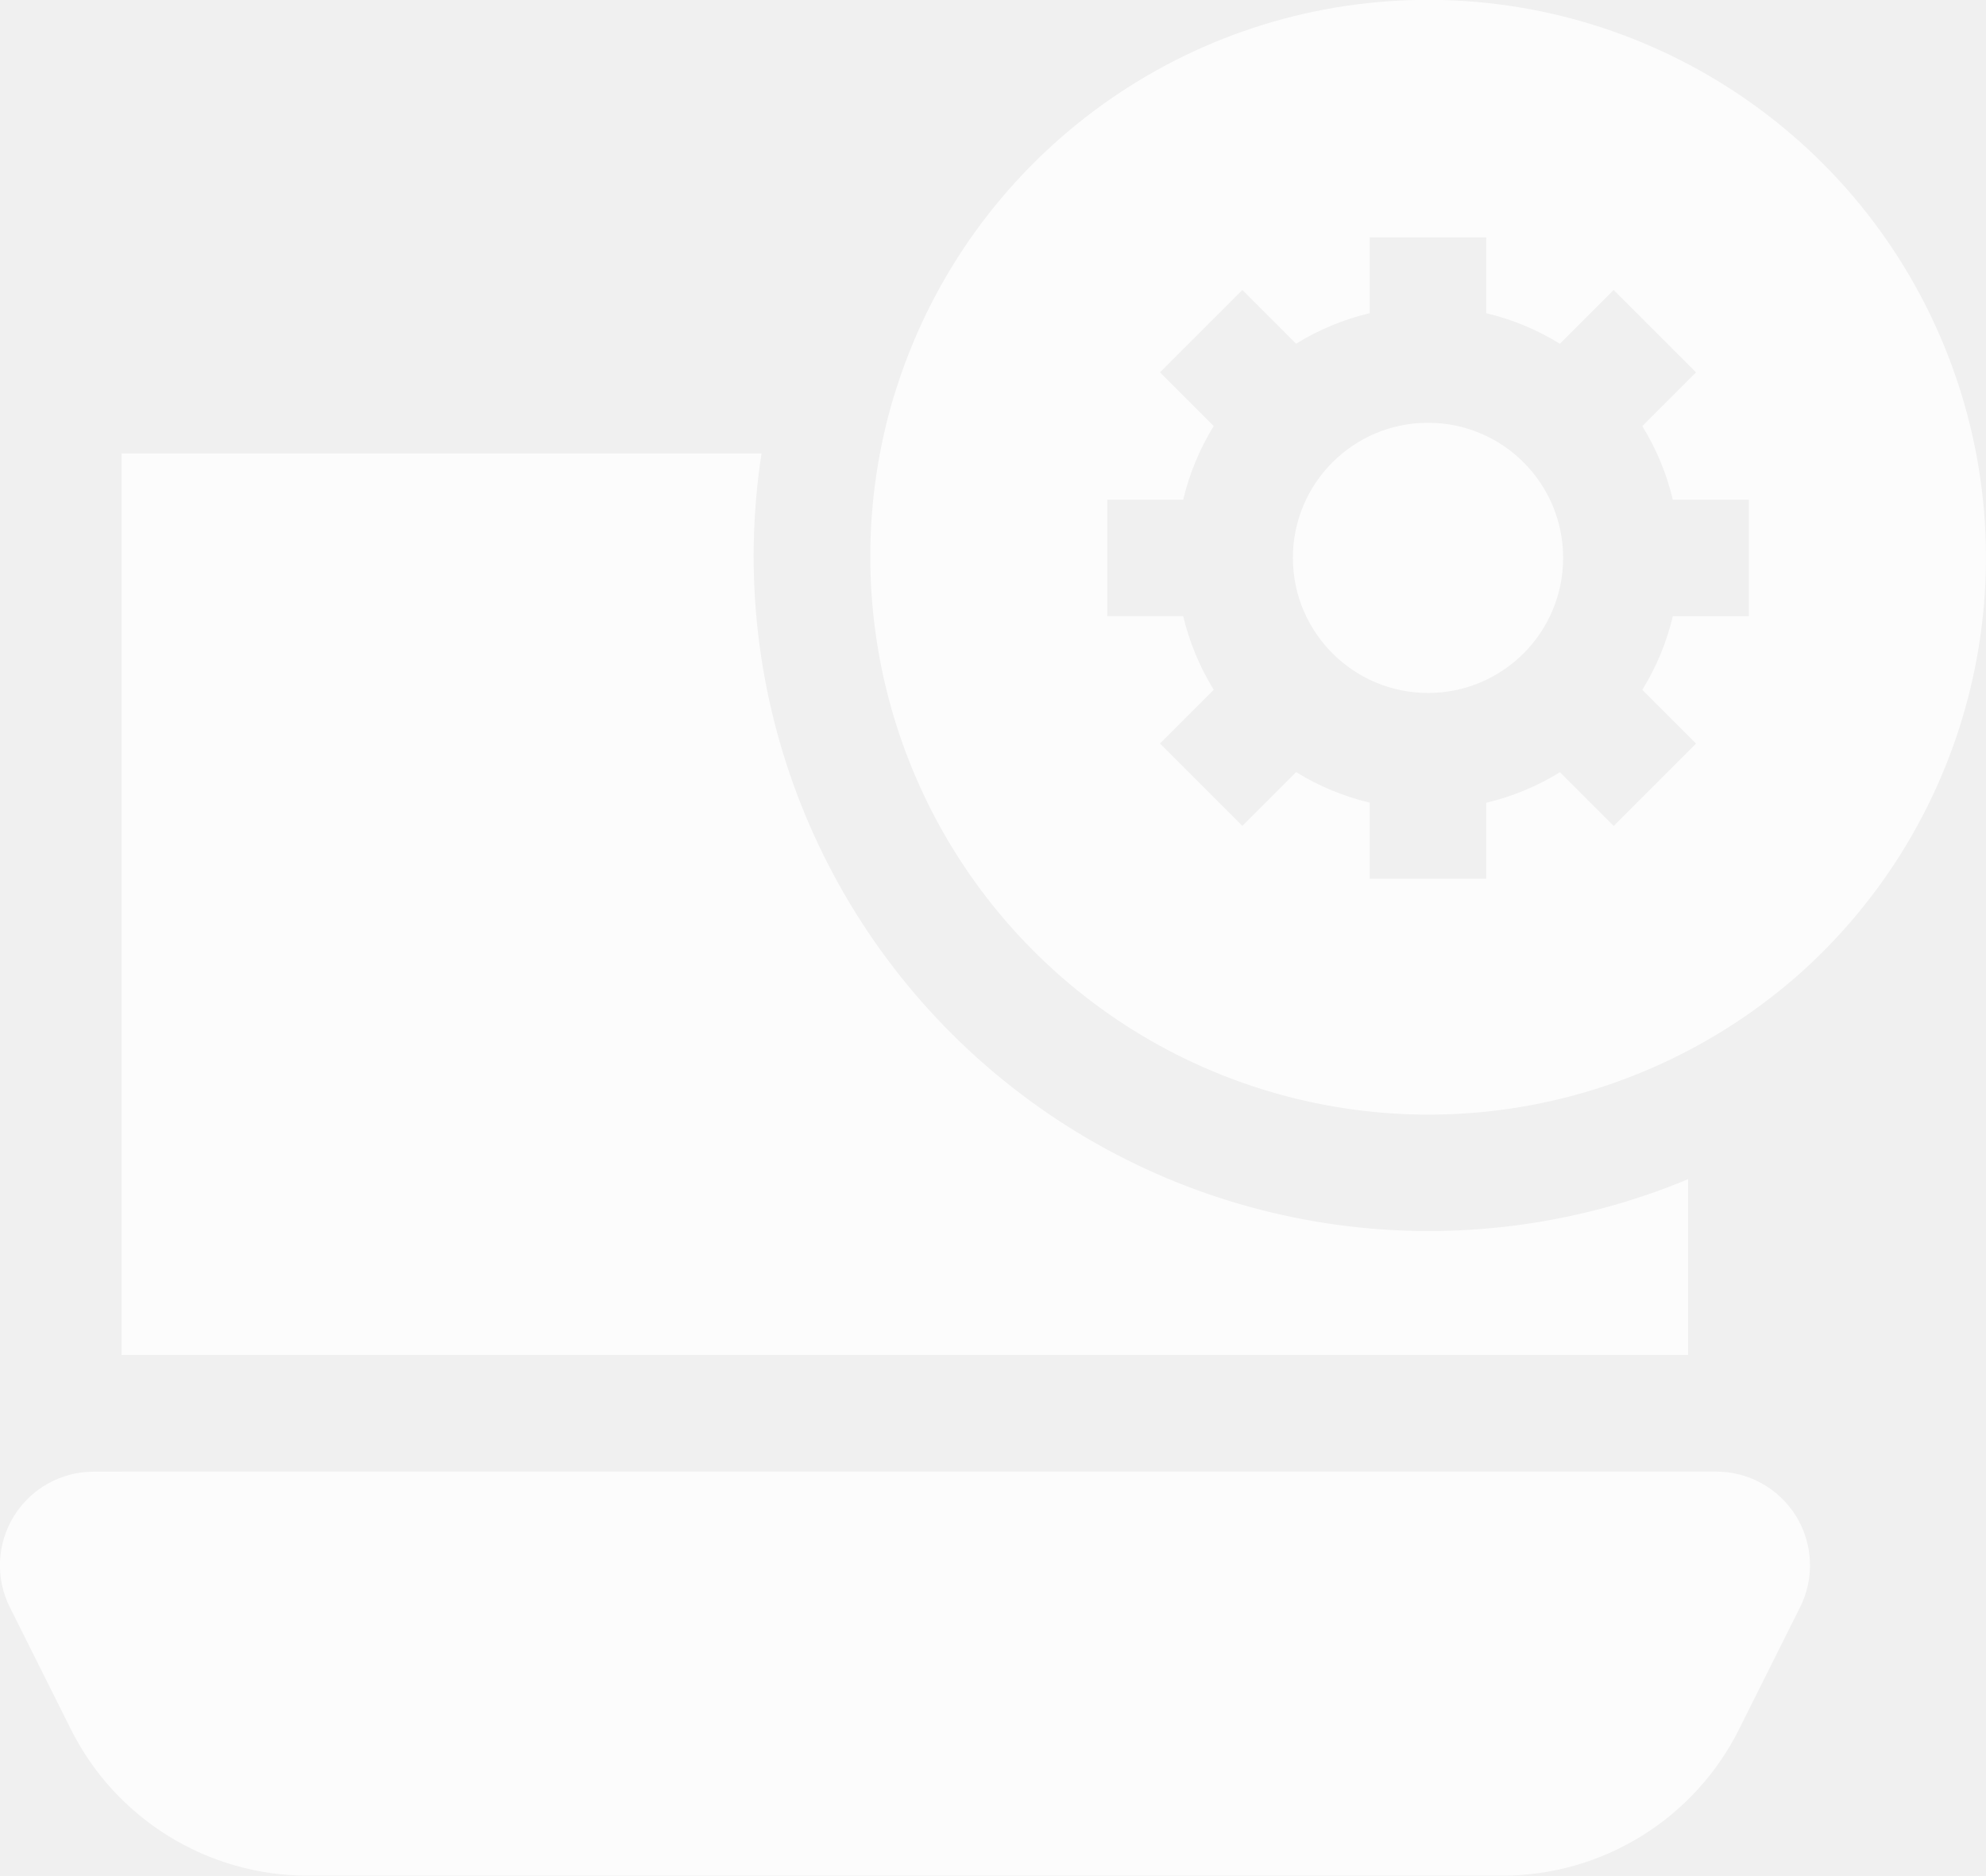
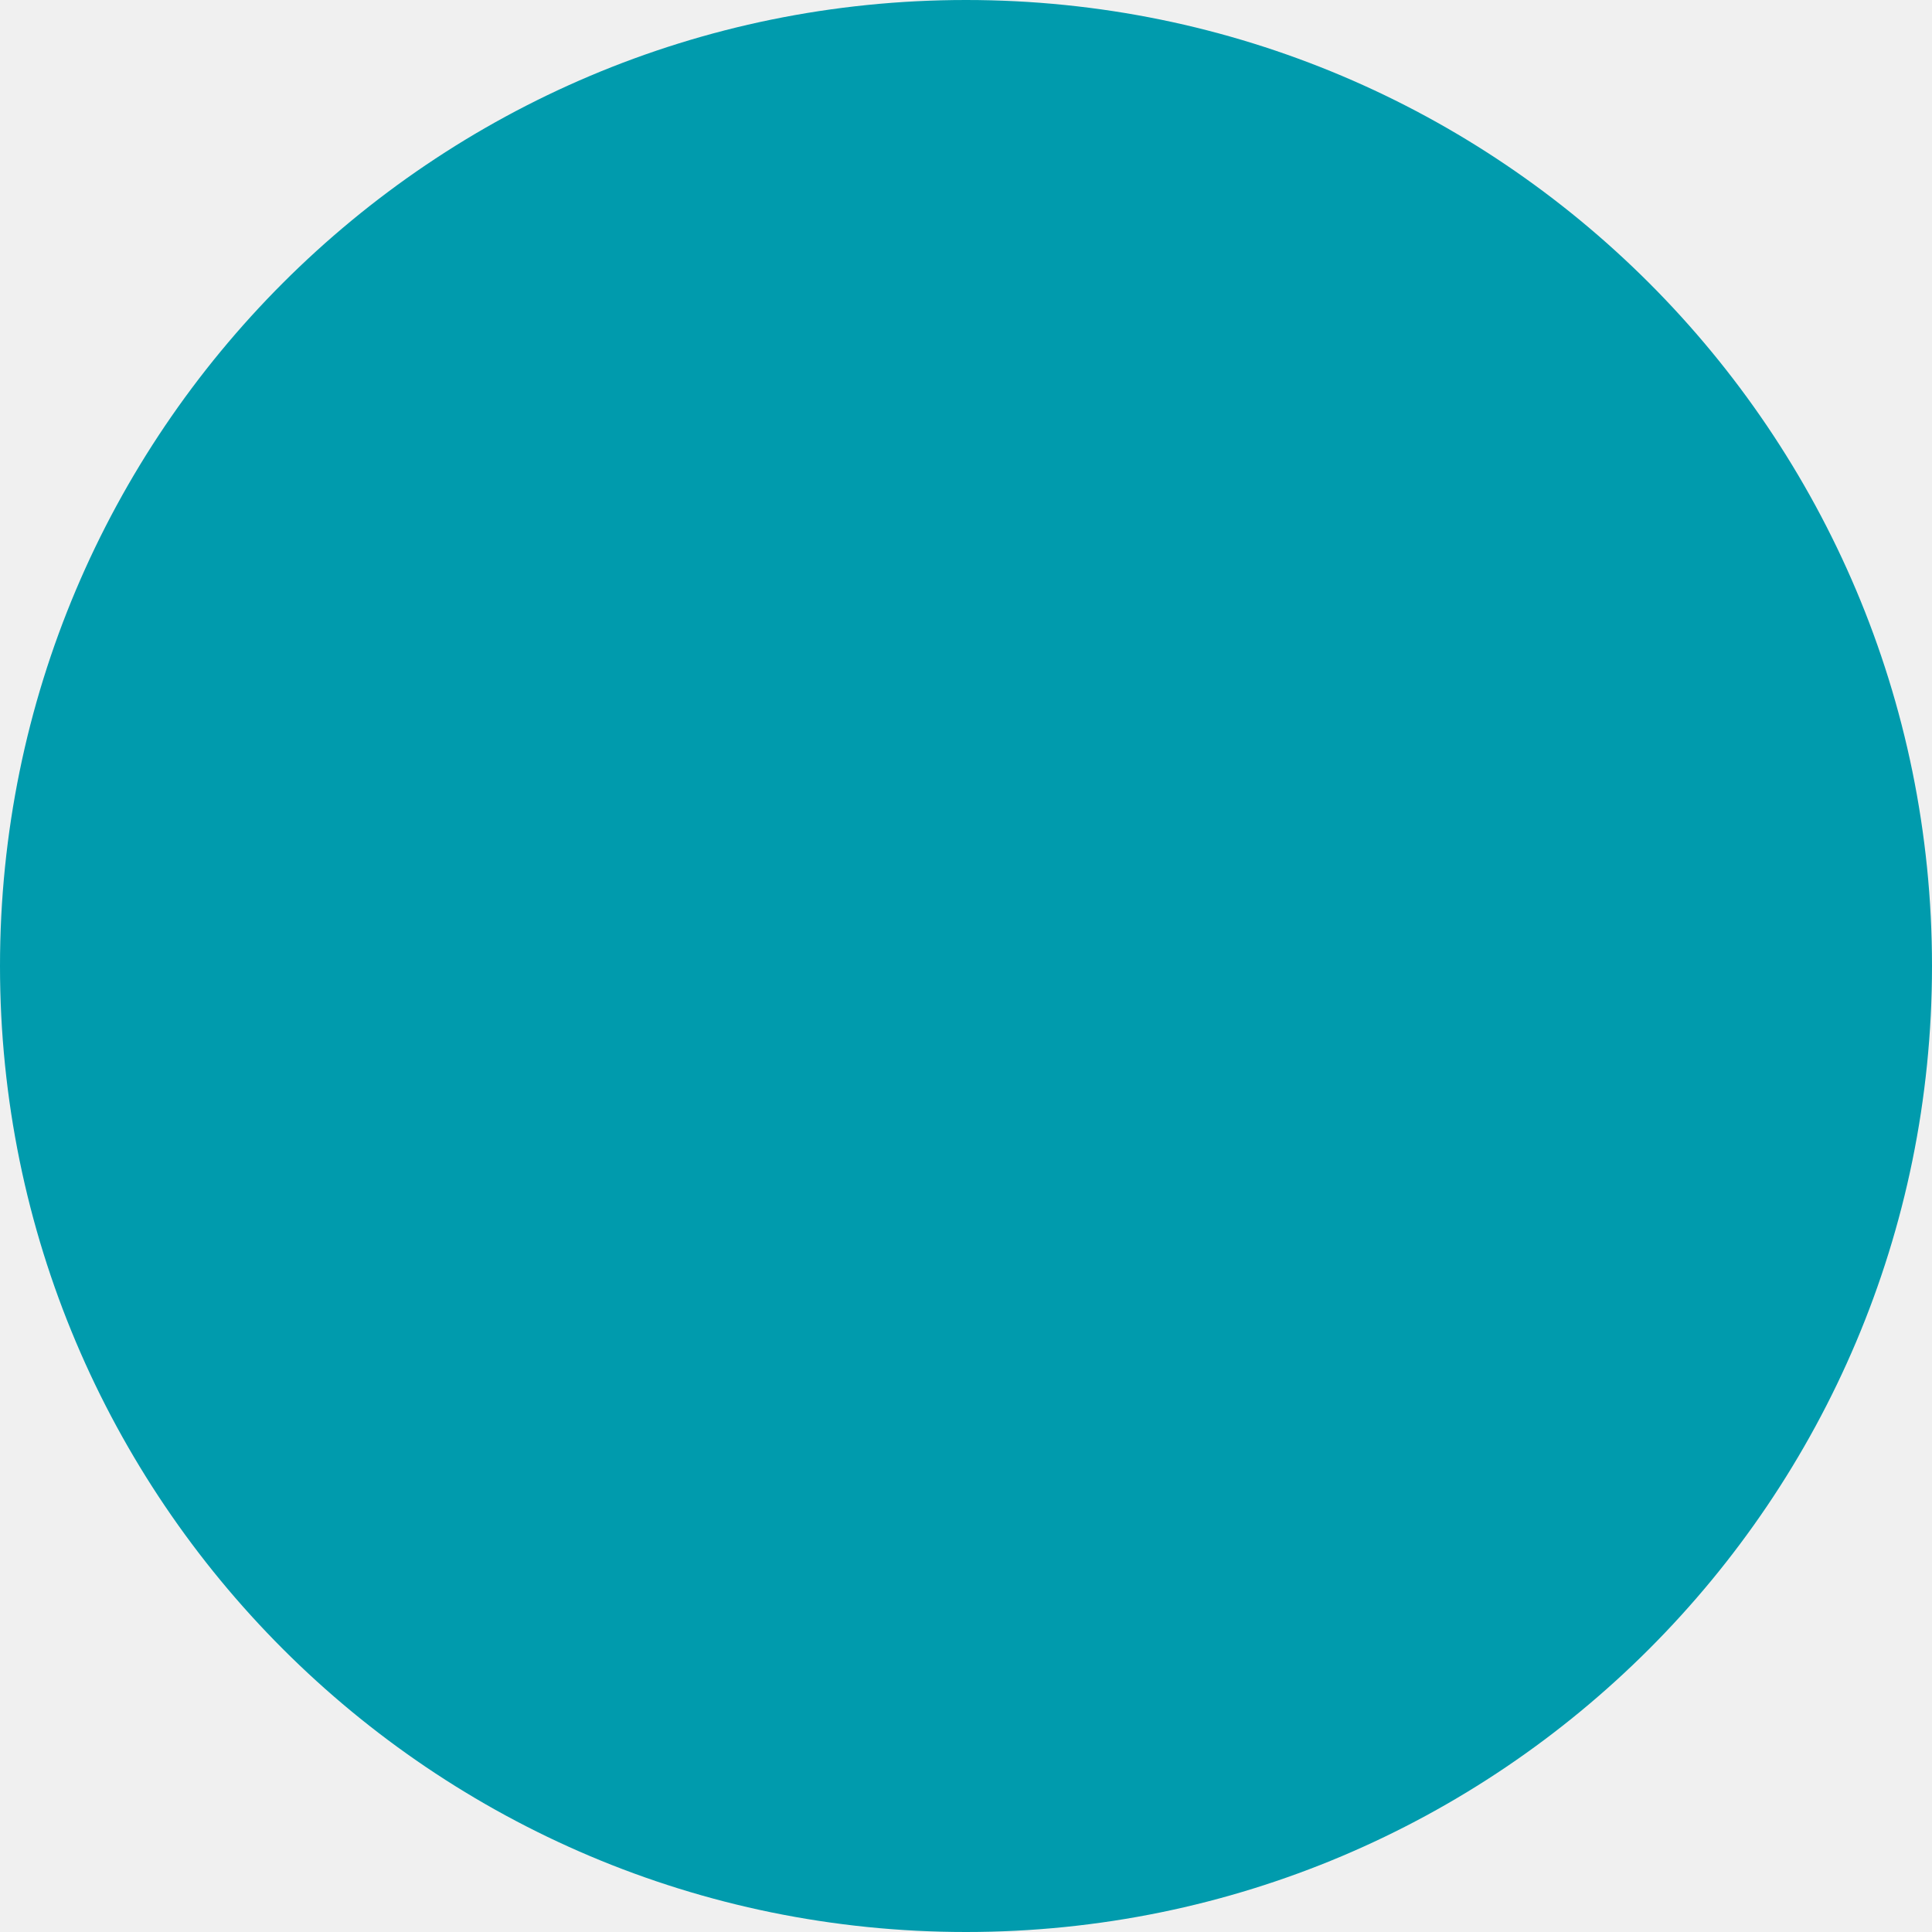
- <svg xmlns="http://www.w3.org/2000/svg" width="35.069" height="33.122" viewBox="0 0 35.069 33.122">
-   <g id="department" opacity="0.8">
-     <path id="Path_106" data-name="Path 106" d="M335.23,127.856a2.386,2.386,0,1,0-2.386-2.386A2.388,2.388,0,0,0,335.23,127.856Z" transform="translate(-310.014 -115.617)" fill="#fff" />
-     <path id="Path_107" data-name="Path 107" d="M224.421,21.192a9.856,9.856,0,0,0,13.215,11.94,9.886,9.886,0,0,0,2.542-1.534c.052-.044.105-.088.157-.133l.02-.017A9.852,9.852,0,1,0,224.483,21c-.02.062-.04.123-.059.185Zm3.767,1.831h1.341a4.416,4.416,0,0,1,.539-1.3l-.949-.949,1.455-1.455.949.949a4.417,4.417,0,0,1,1.3-.539V18.389h2.058V19.73a4.415,4.415,0,0,1,1.3.539l.949-.949,1.455,1.455-.949.949a4.417,4.417,0,0,1,.539,1.3h1.341v2.058h-1.341a4.417,4.417,0,0,1-.539,1.3l.949.949-1.455,1.455-.949-.949a4.415,4.415,0,0,1-1.3.539v1.341h-2.058V28.374a4.416,4.416,0,0,1-1.3-.539l-.949.949-1.455-1.455.949-.949a4.416,4.416,0,0,1-.539-1.3h-1.341Z" transform="translate(-208.636 -14.198)" fill="#fff" />
-     <path id="Path_108" data-name="Path 108" d="M2.151,393.143H1.657a1.655,1.655,0,0,0-1.48,2.4l1.068,2.135a4.676,4.676,0,0,0,4.205,2.6H26.512a4.676,4.676,0,0,0,4.205-2.6l1.068-2.136a1.655,1.655,0,0,0-1.48-2.4H2.151Z" transform="translate(-0.001 -367.151)" fill="#fff" />
-     <path id="Path_109" data-name="Path 109" d="M58.992,143.826A11.919,11.919,0,0,1,42.651,131h-11.3v15.922H59.013v-3.108Z" transform="translate(-29.204 -122.991)" fill="#fff" />
+ <svg xmlns="http://www.w3.org/2000/svg" id="department" width="65.934" height="65.934" viewBox="0 0 65.934 65.934">
+   <g id="Group_1626" data-name="Group 1626" transform="translate(0 0)">
+     <path id="Path_1162" data-name="Path 1162" d="M32.967,0A32.967,32.967,0,1,1,0,32.967,32.967,32.967,0,0,1,32.967,0Z" fill="#009bad" />
  </g>
</svg>
